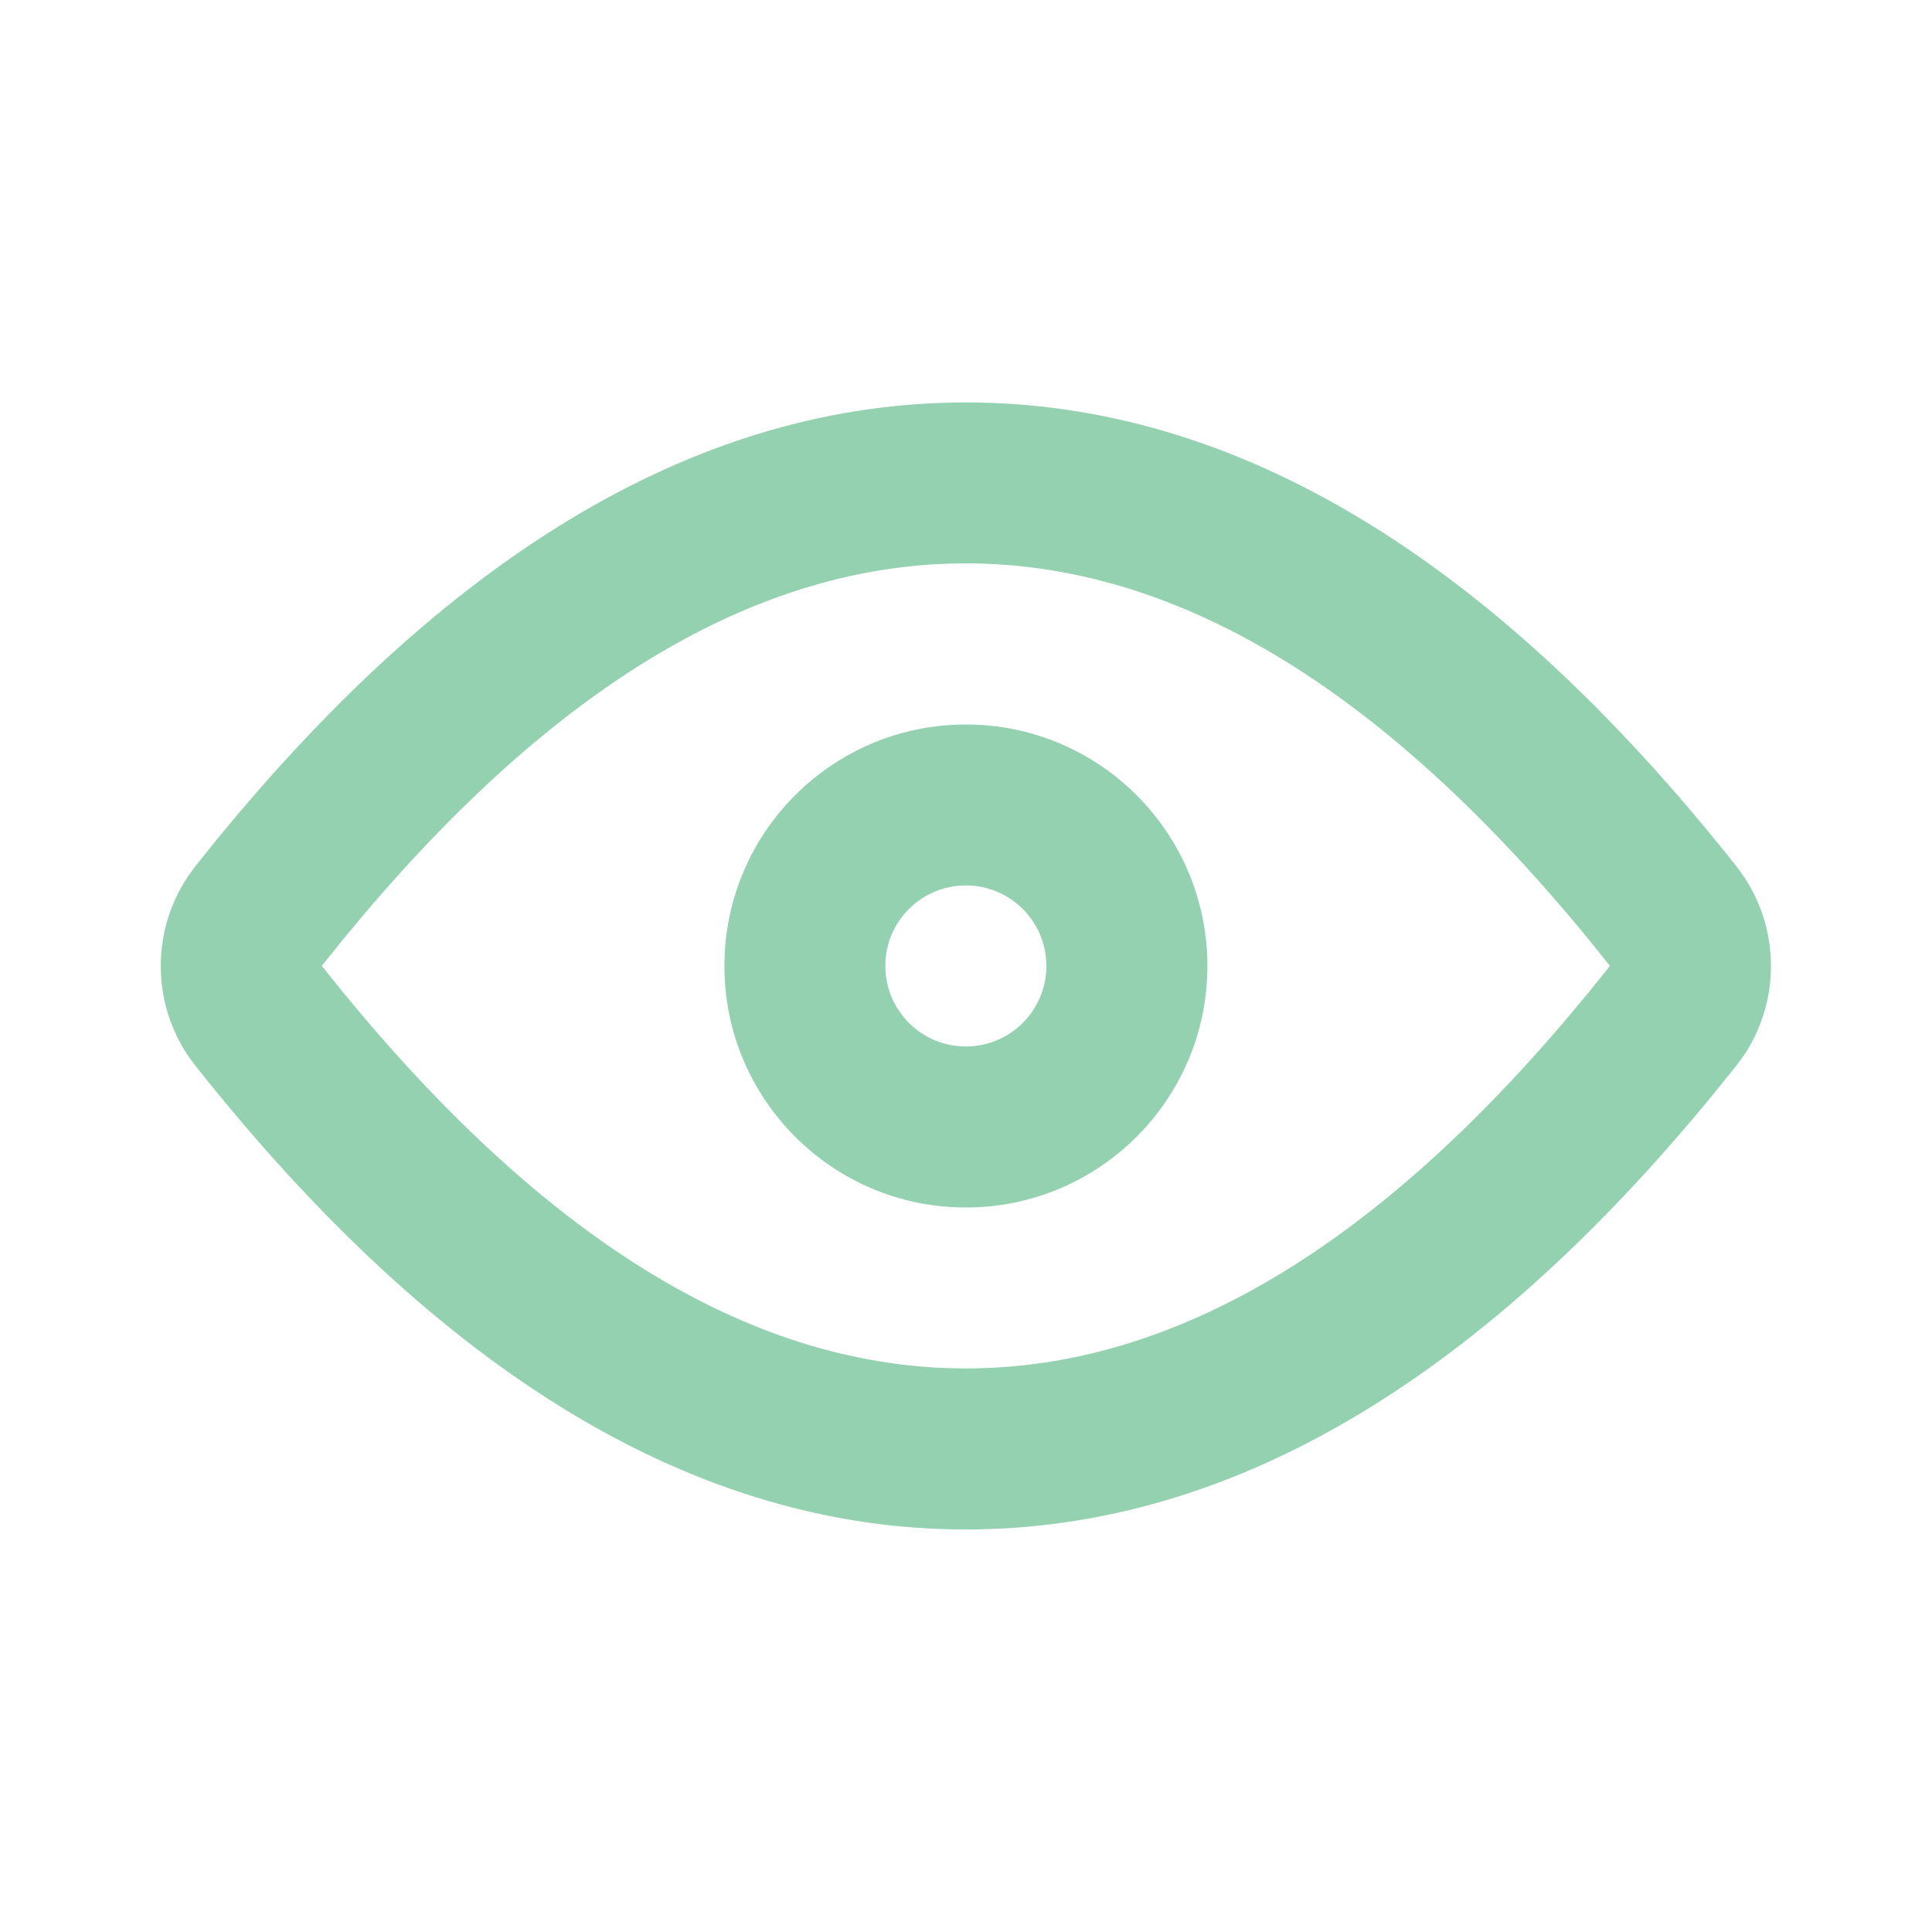
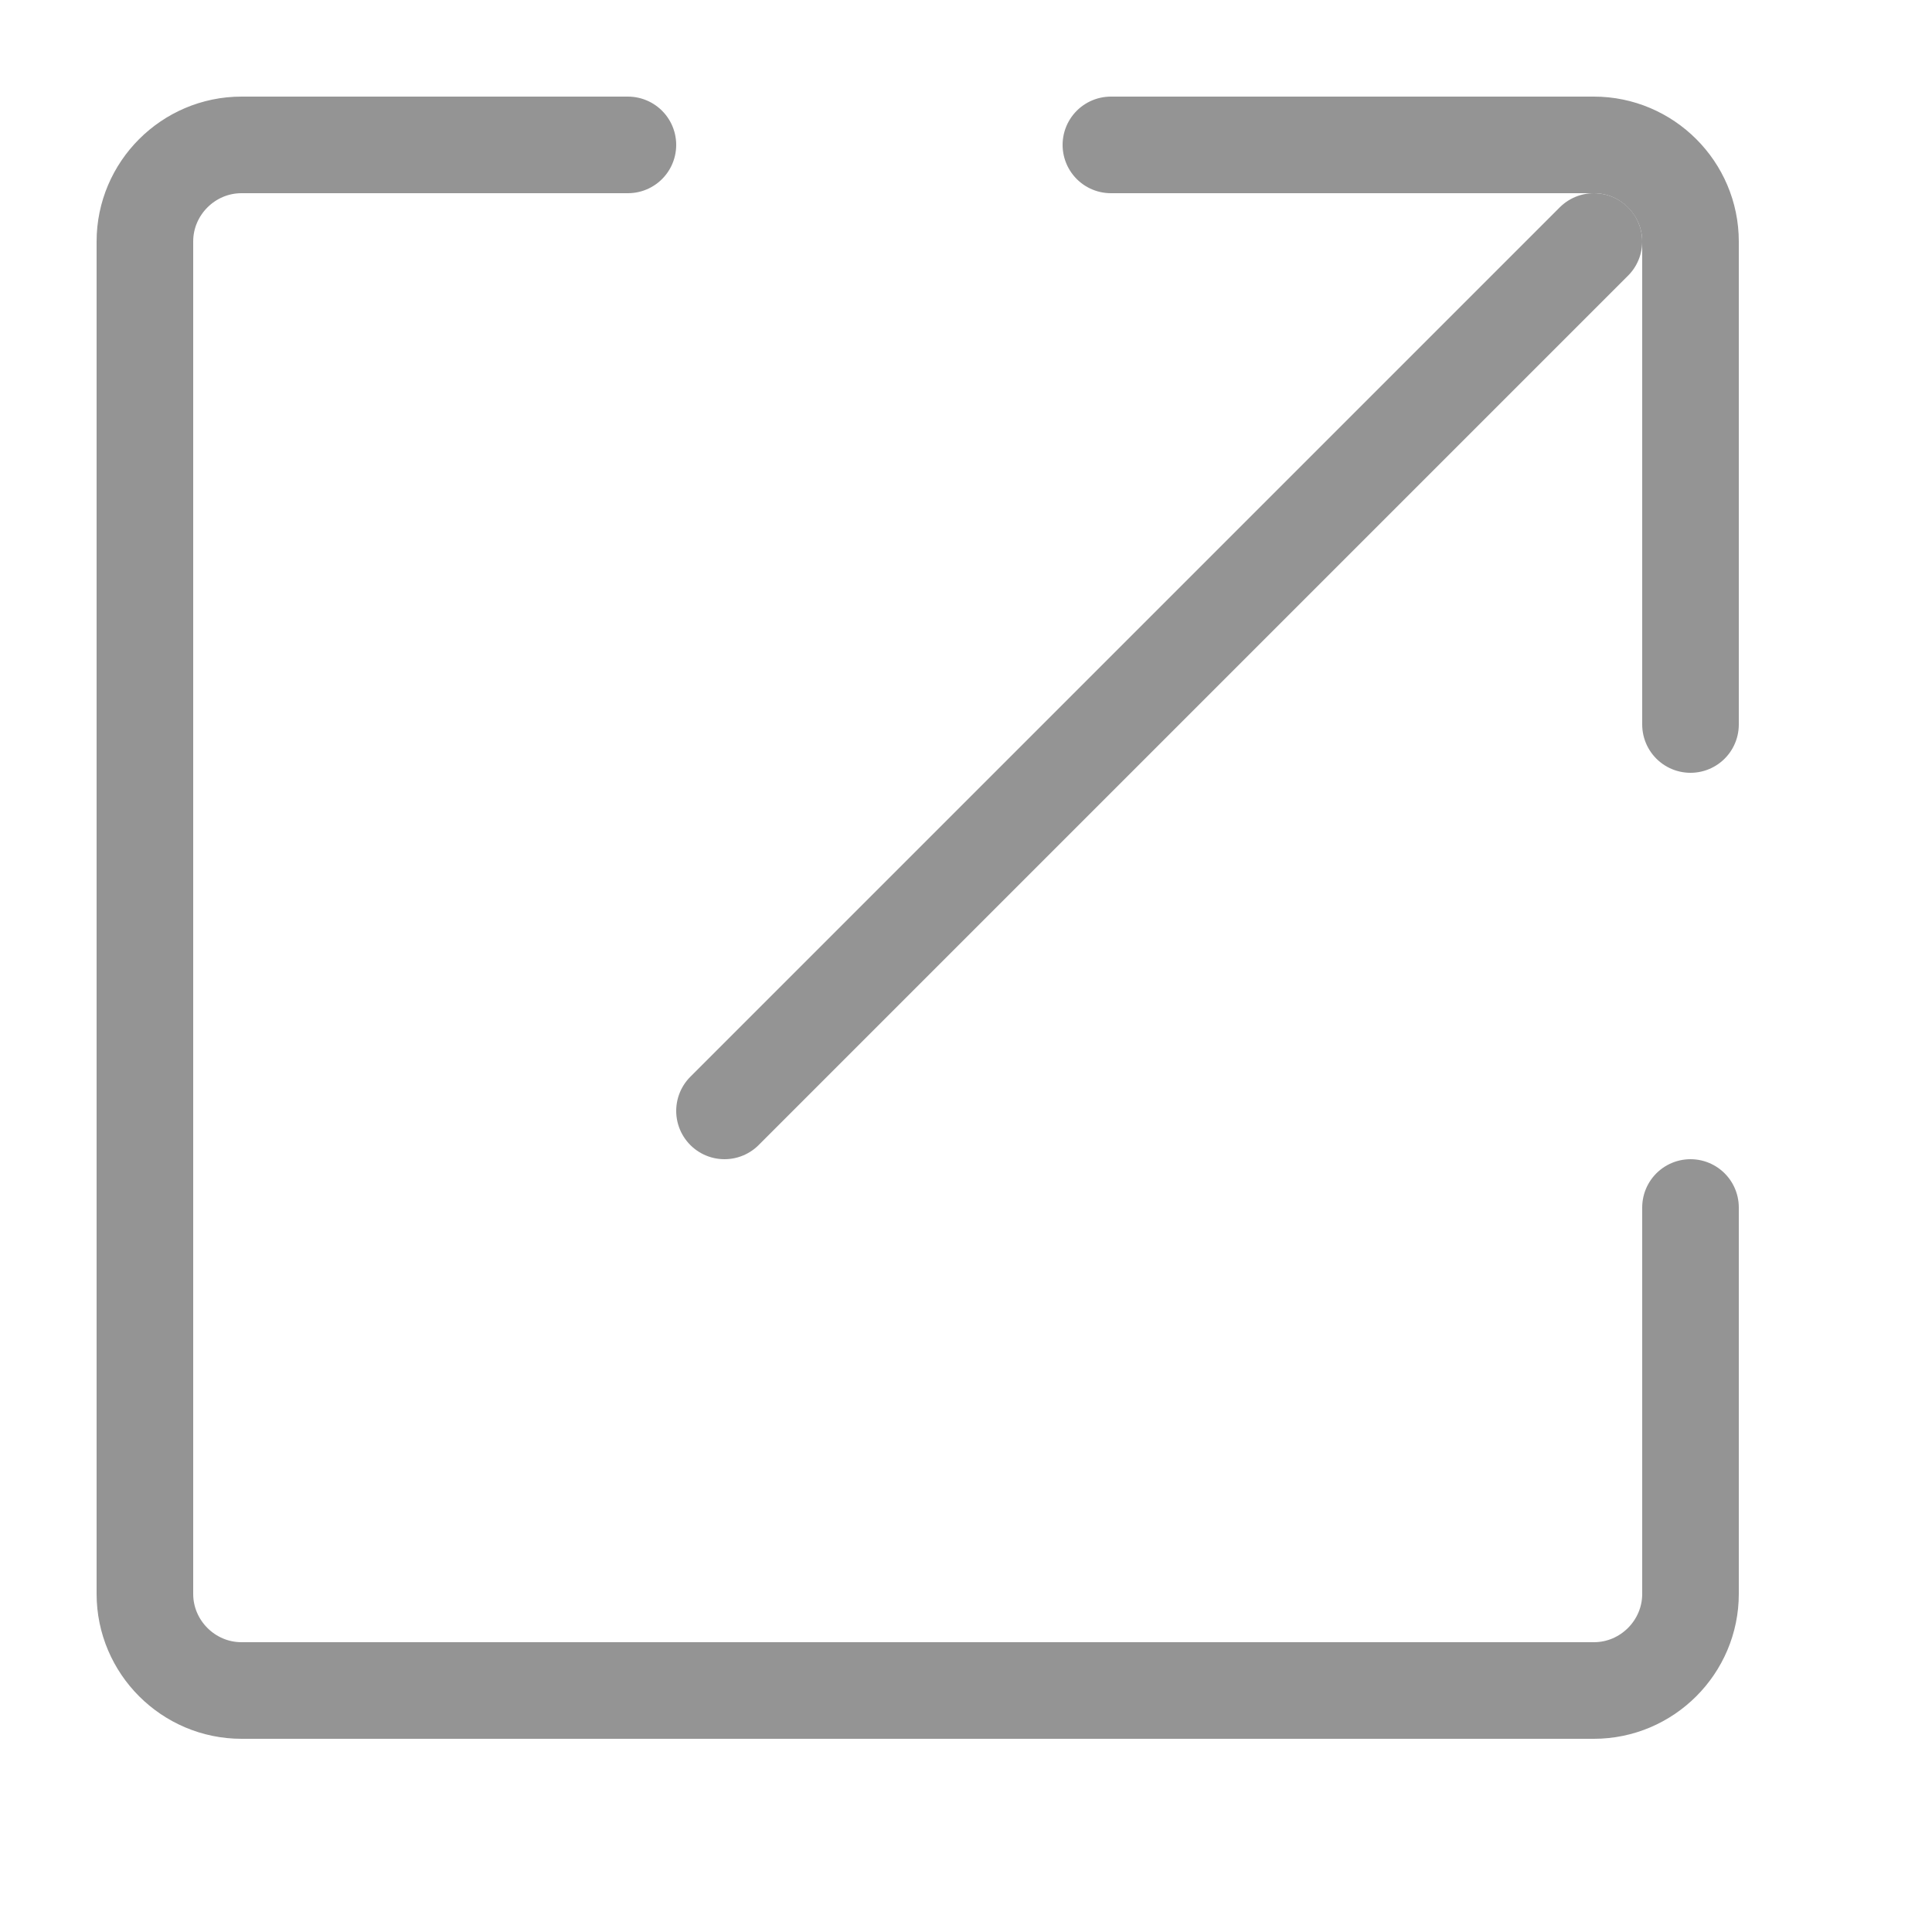
- <svg xmlns="http://www.w3.org/2000/svg" width="20" height="20" viewBox="0 0 20 20" fill="none">
-   <path fill-rule="evenodd" clip-rule="evenodd" d="M17.973 8.965C15.44 5.766 12.781 4.166 9.999 4.166C7.3 4.166 4.719 5.67 2.255 8.678L2.024 8.965L1.94 9.081C1.546 9.677 1.574 10.466 2.024 11.034C4.558 14.233 7.216 15.833 9.999 15.833C12.697 15.833 15.278 14.329 17.742 11.32L17.973 11.034L18.058 10.918C18.451 10.322 18.423 9.533 17.973 8.965ZM3.769 9.464C5.86 6.999 7.931 5.832 9.999 5.832C12.136 5.832 14.28 7.081 16.449 9.729L16.666 9.999L16.444 10.275L16.228 10.534C14.137 12.999 12.066 14.166 9.999 14.166C7.861 14.166 5.718 12.917 3.548 10.268L3.331 9.999L3.553 9.723L3.769 9.464ZM9.999 7.5C11.379 7.5 12.499 8.619 12.499 10C12.499 11.38 11.379 12.5 9.999 12.5C8.618 12.5 7.499 11.38 7.499 10C7.499 8.619 8.618 7.5 9.999 7.5ZM9.165 9.999C9.165 9.539 9.538 9.166 9.999 9.166C10.459 9.166 10.832 9.539 10.832 9.999C10.832 10.46 10.459 10.833 9.999 10.833C9.538 10.833 9.165 10.46 9.165 9.999Z" fill="#94D1B0" />
+ <svg xmlns="http://www.w3.org/2000/svg" id="a" width="20" height="20" viewBox="0 0 20 20">
+   <path d="M17.5,12.5v4c0,.55-.45,1-1,1H2.5c-.55,0-1-.45-1-1V2.5c0-.55.45-1,1-1h4" style="fill:none; stroke:#949494; stroke-linecap:round; stroke-linejoin:round;" />
+   <line x1="7.5" y1="11.5" x2="16.5" y2="2.5" style="fill:none; stroke:#949494; stroke-linecap:round; stroke-linejoin:round;" />
+   <path d="M11.5,1.5h5c.55,0,1,.45,1,1v5" style="fill:none; stroke:#949494; stroke-linecap:round; stroke-linejoin:round;" />
</svg>
